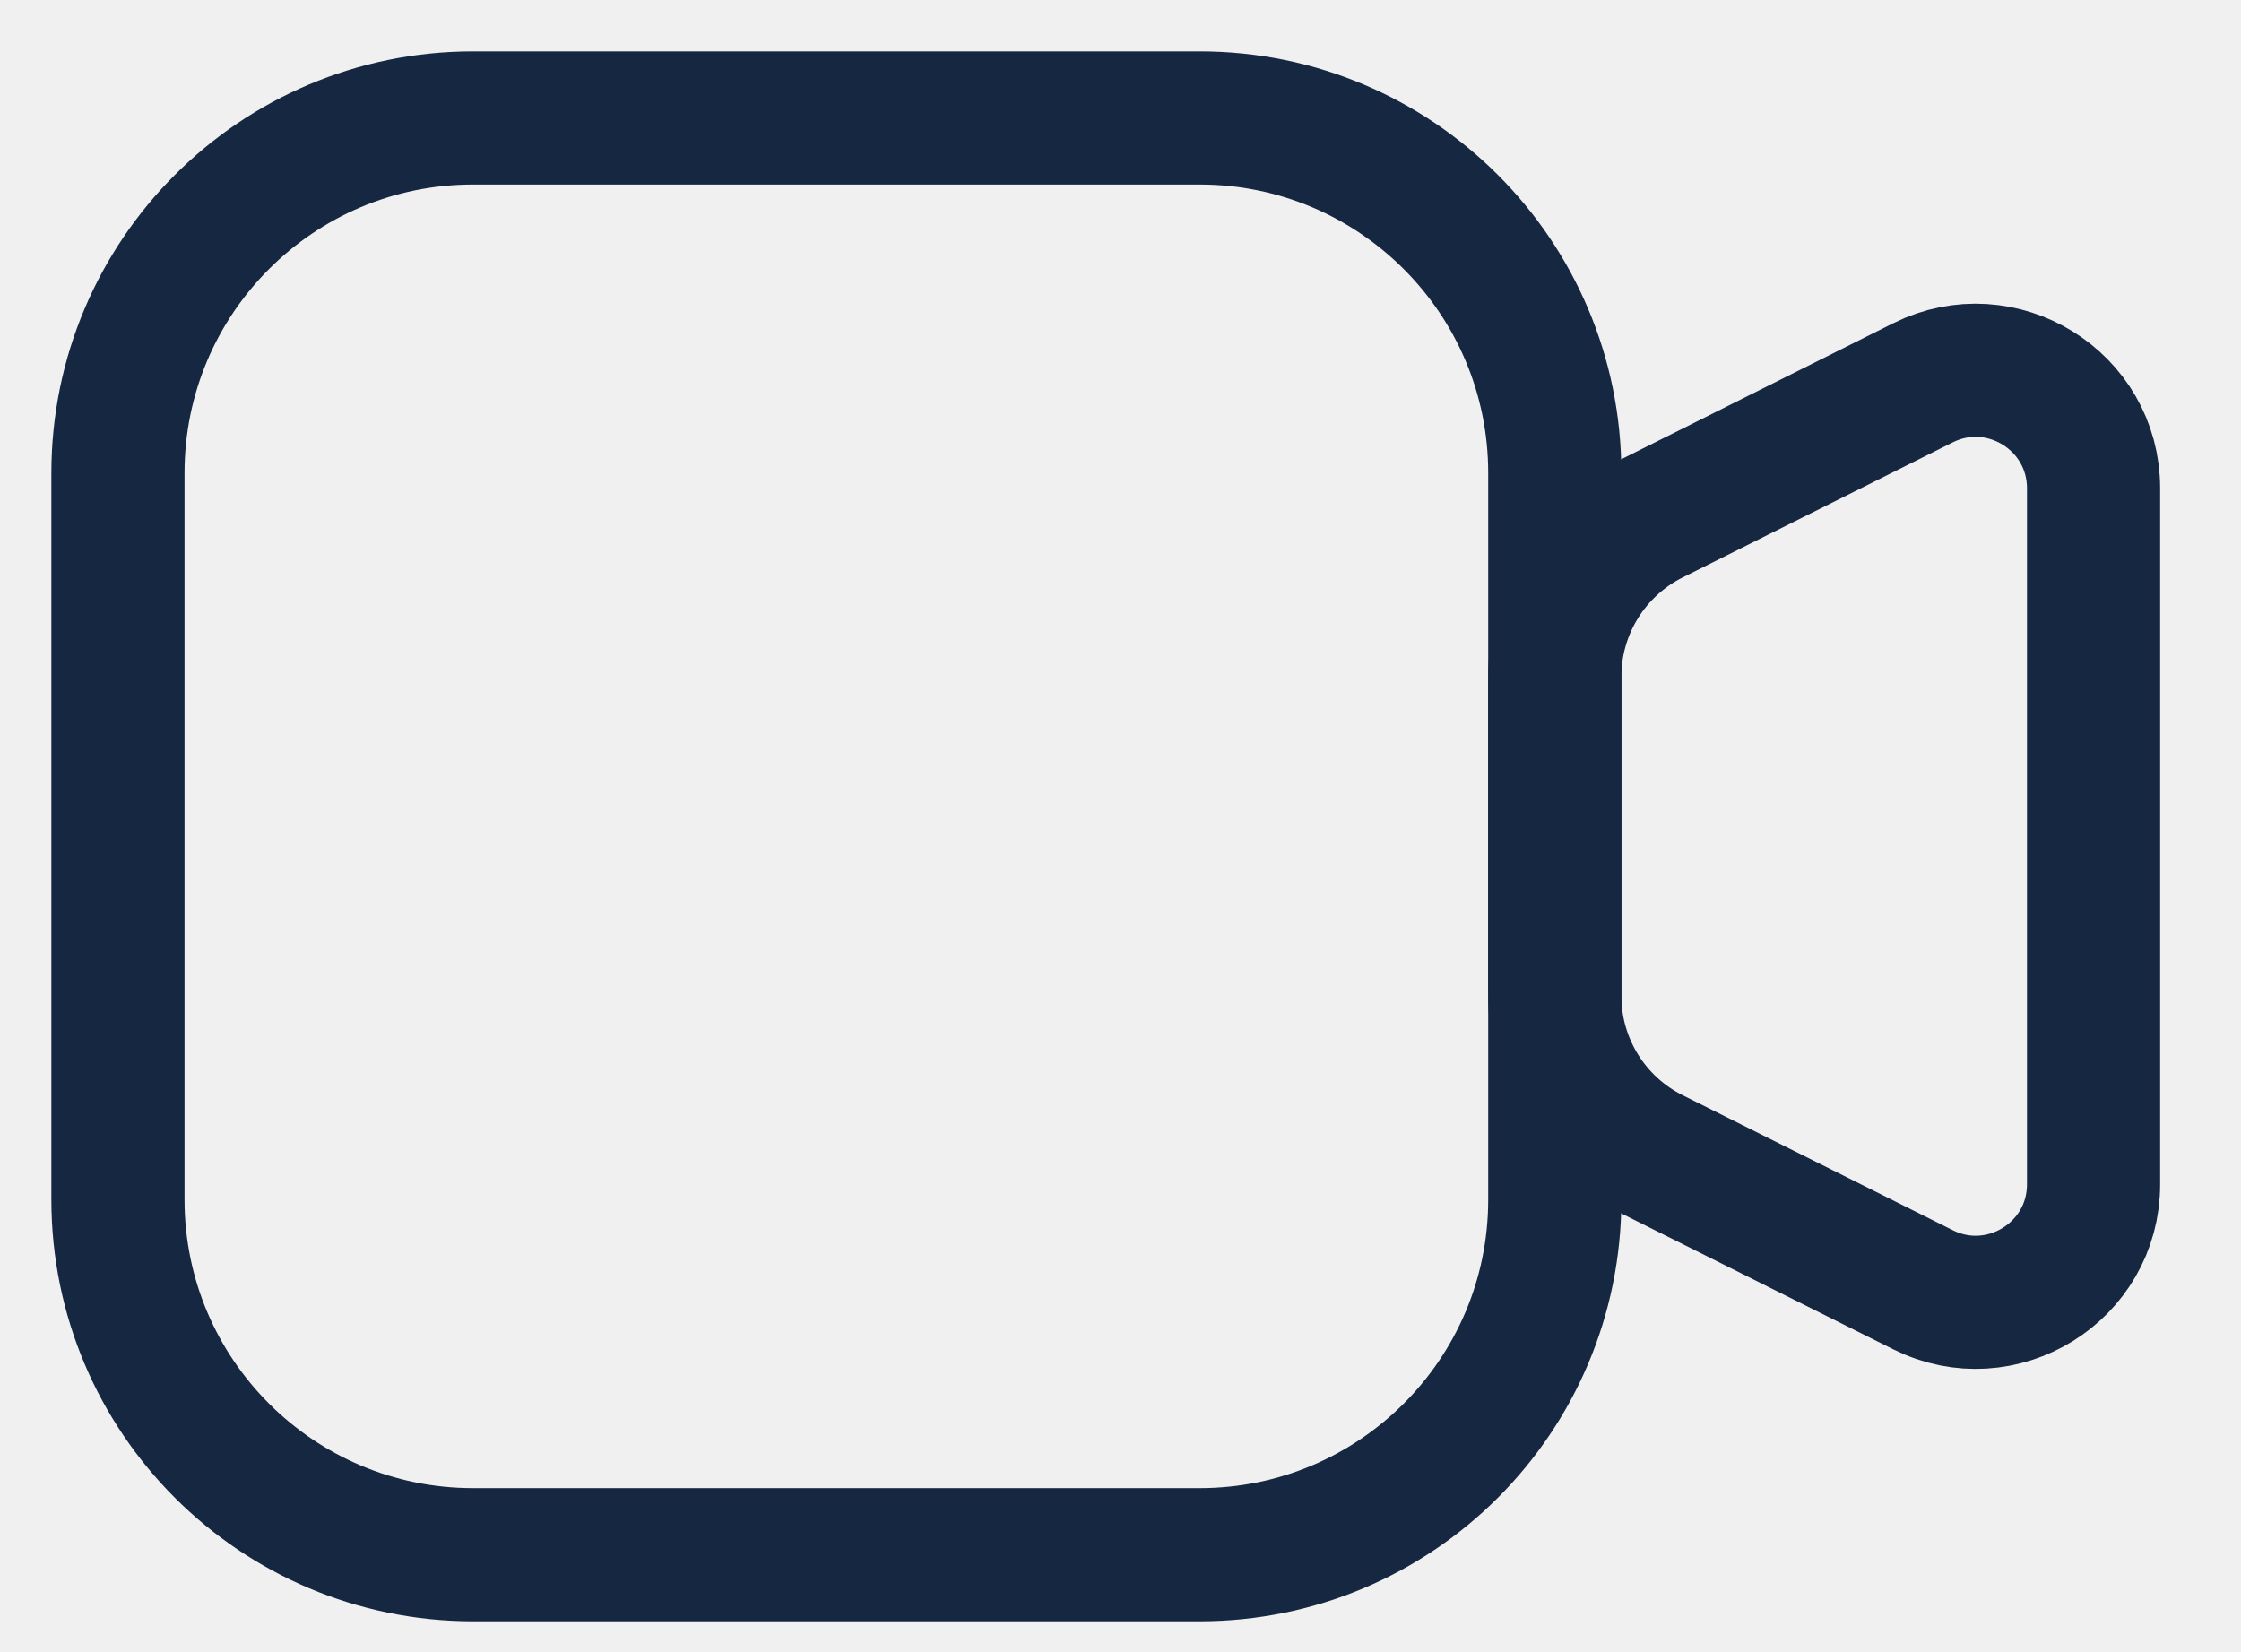
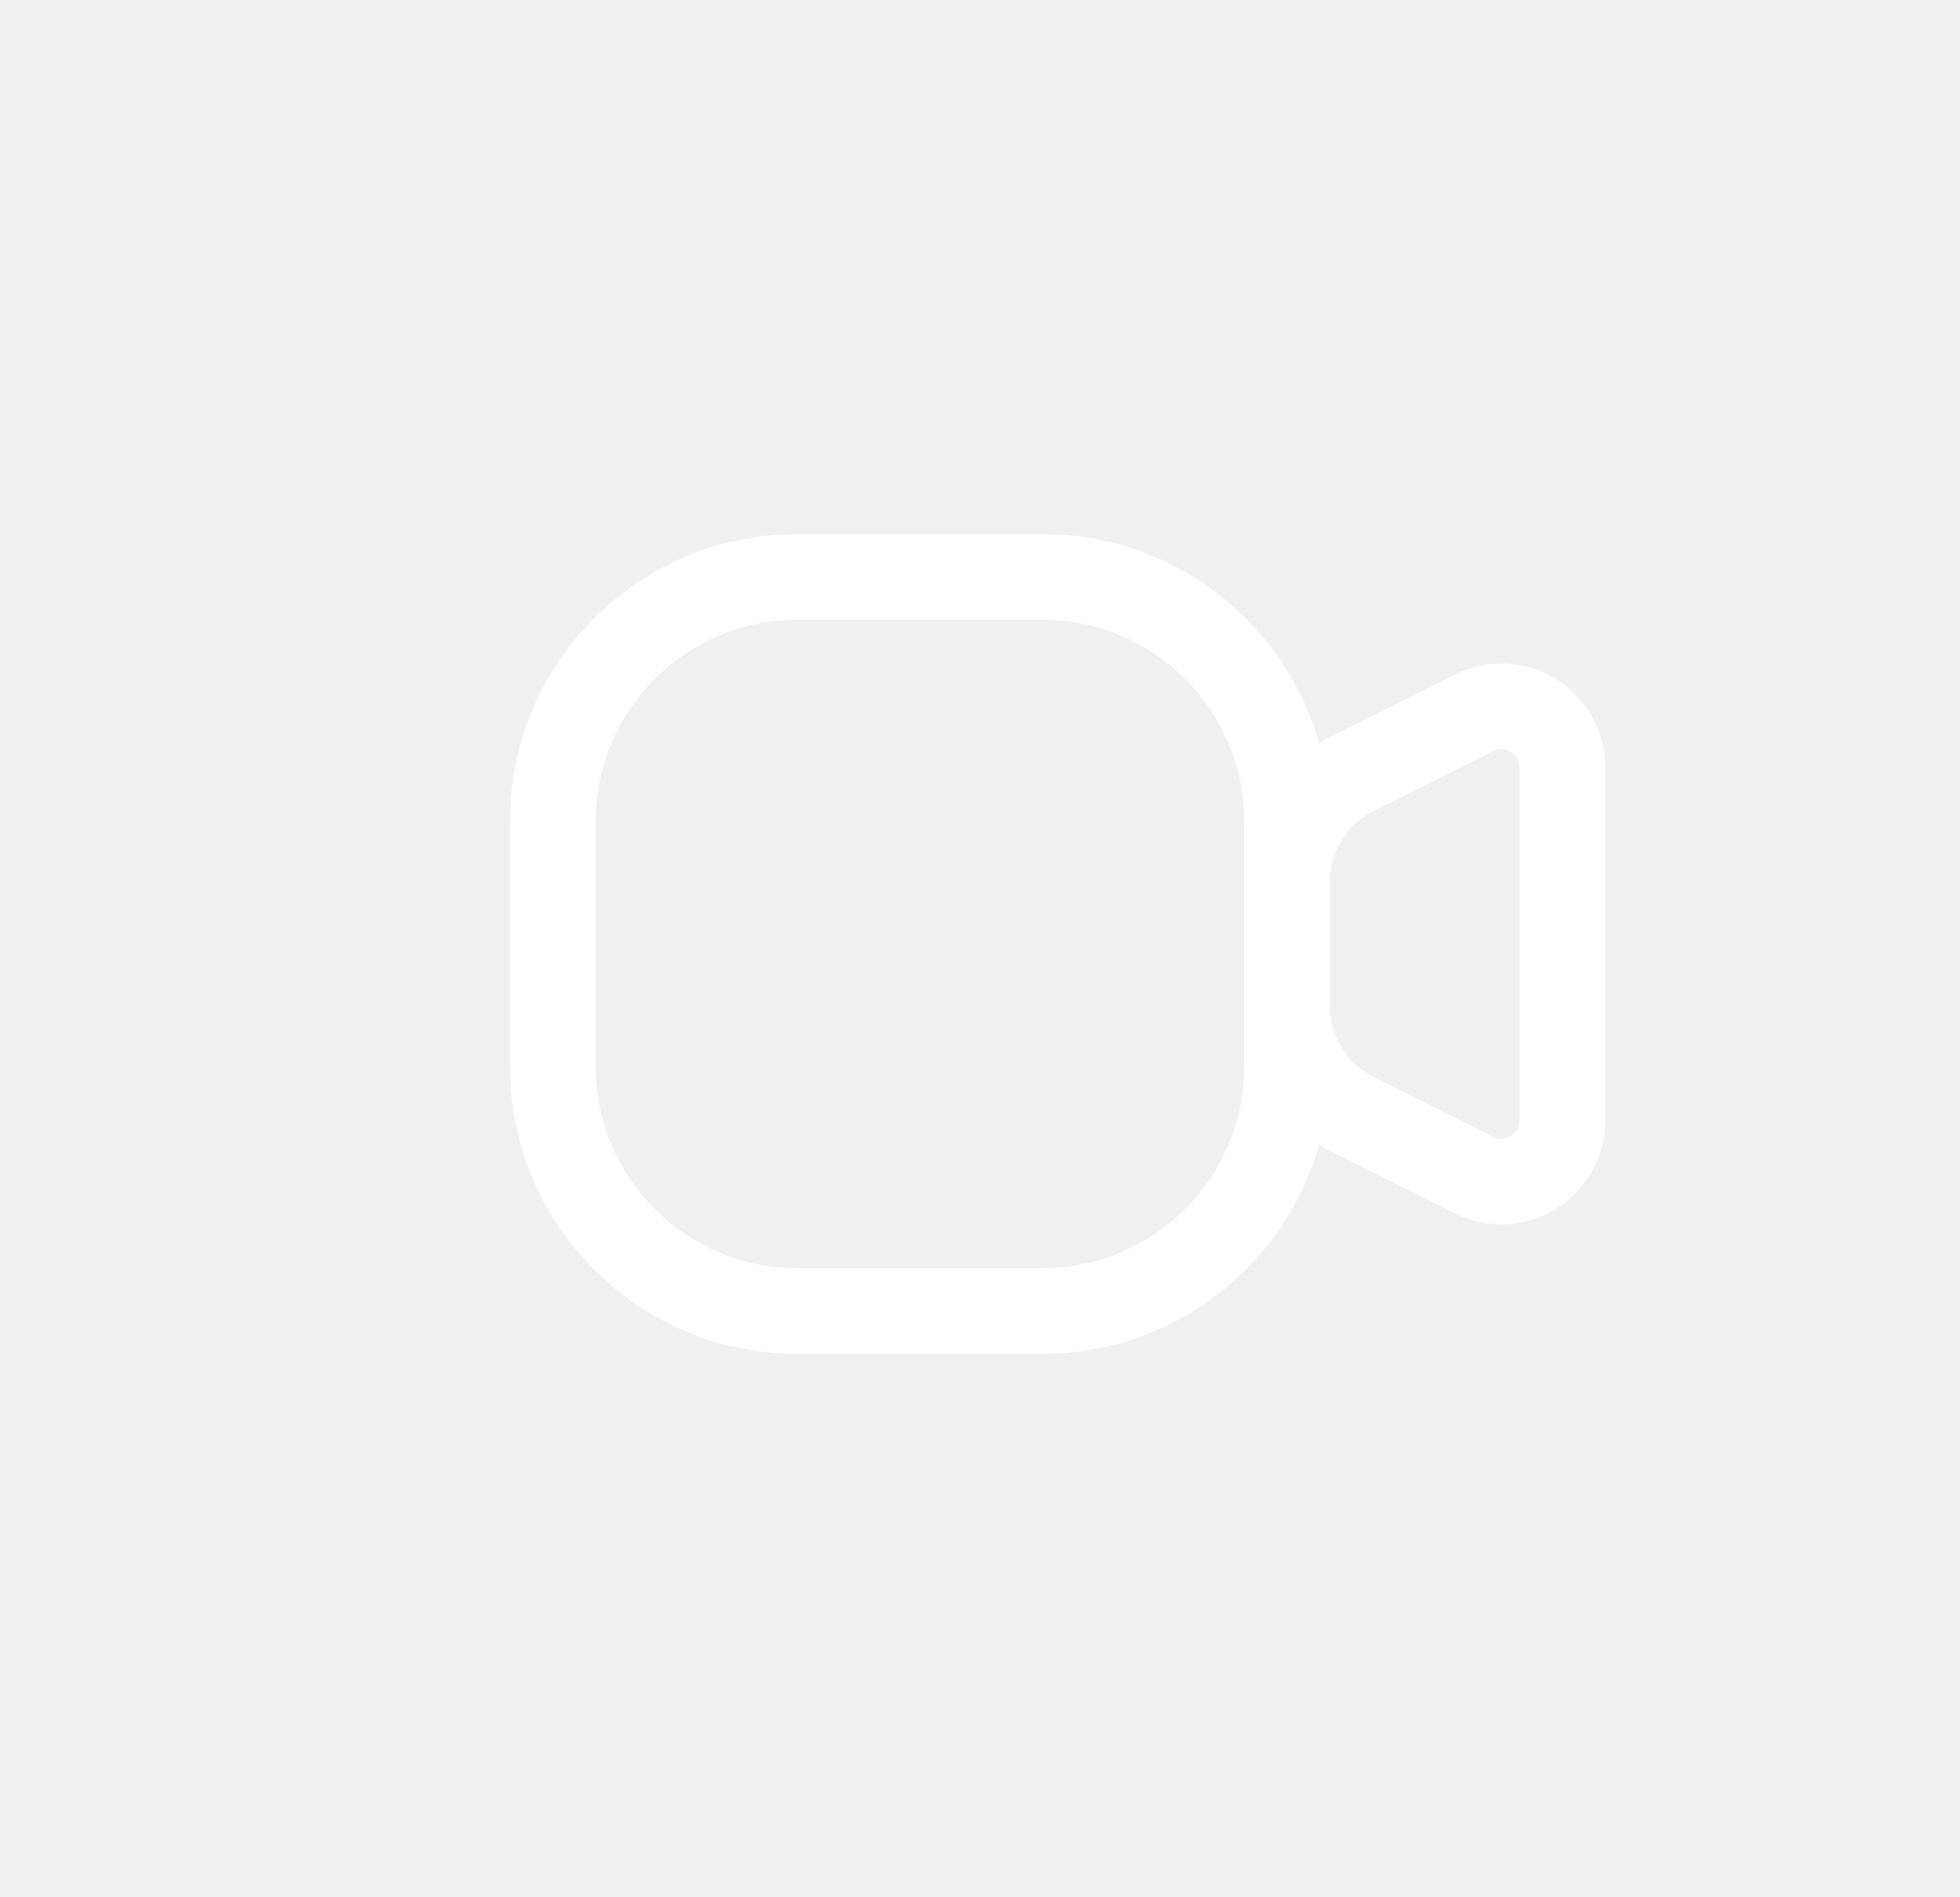
- <svg xmlns="http://www.w3.org/2000/svg" width="19" height="14" viewBox="0 0 19 14" fill="none">
-   <rect x="1" y="1" width="12.182" height="12.182" rx="3.011" stroke="#162741" stroke-width="1.129" />
-   <path d="M13.182 5.737C13.182 5.167 13.504 4.646 14.014 4.391L16.303 3.246C16.968 2.914 17.75 3.397 17.75 4.141V10.041C17.75 10.784 16.968 11.268 16.303 10.935L14.014 9.791C13.504 9.536 13.182 9.015 13.182 8.444V5.737Z" stroke="#162741" stroke-width="1.129" />
+ <svg xmlns="http://www.w3.org/2000/svg" width="31" height="30" viewBox="0 0 30 31" fill="none">
+   <rect x="8.018" y="9.43" width="12" height="12" rx="4" stroke="white" stroke-width="1.4" />
+   <path d="M20.018 14.416C20.018 13.658 20.446 12.966 21.124 12.627L23.071 11.653C23.736 11.321 24.518 11.804 24.518 12.548V18.312C24.518 19.055 23.736 19.538 23.071 19.206L21.124 18.233C20.446 17.894 20.018 17.201 20.018 16.444V14.416Z" stroke="white" stroke-width="1.4" />
</svg>
